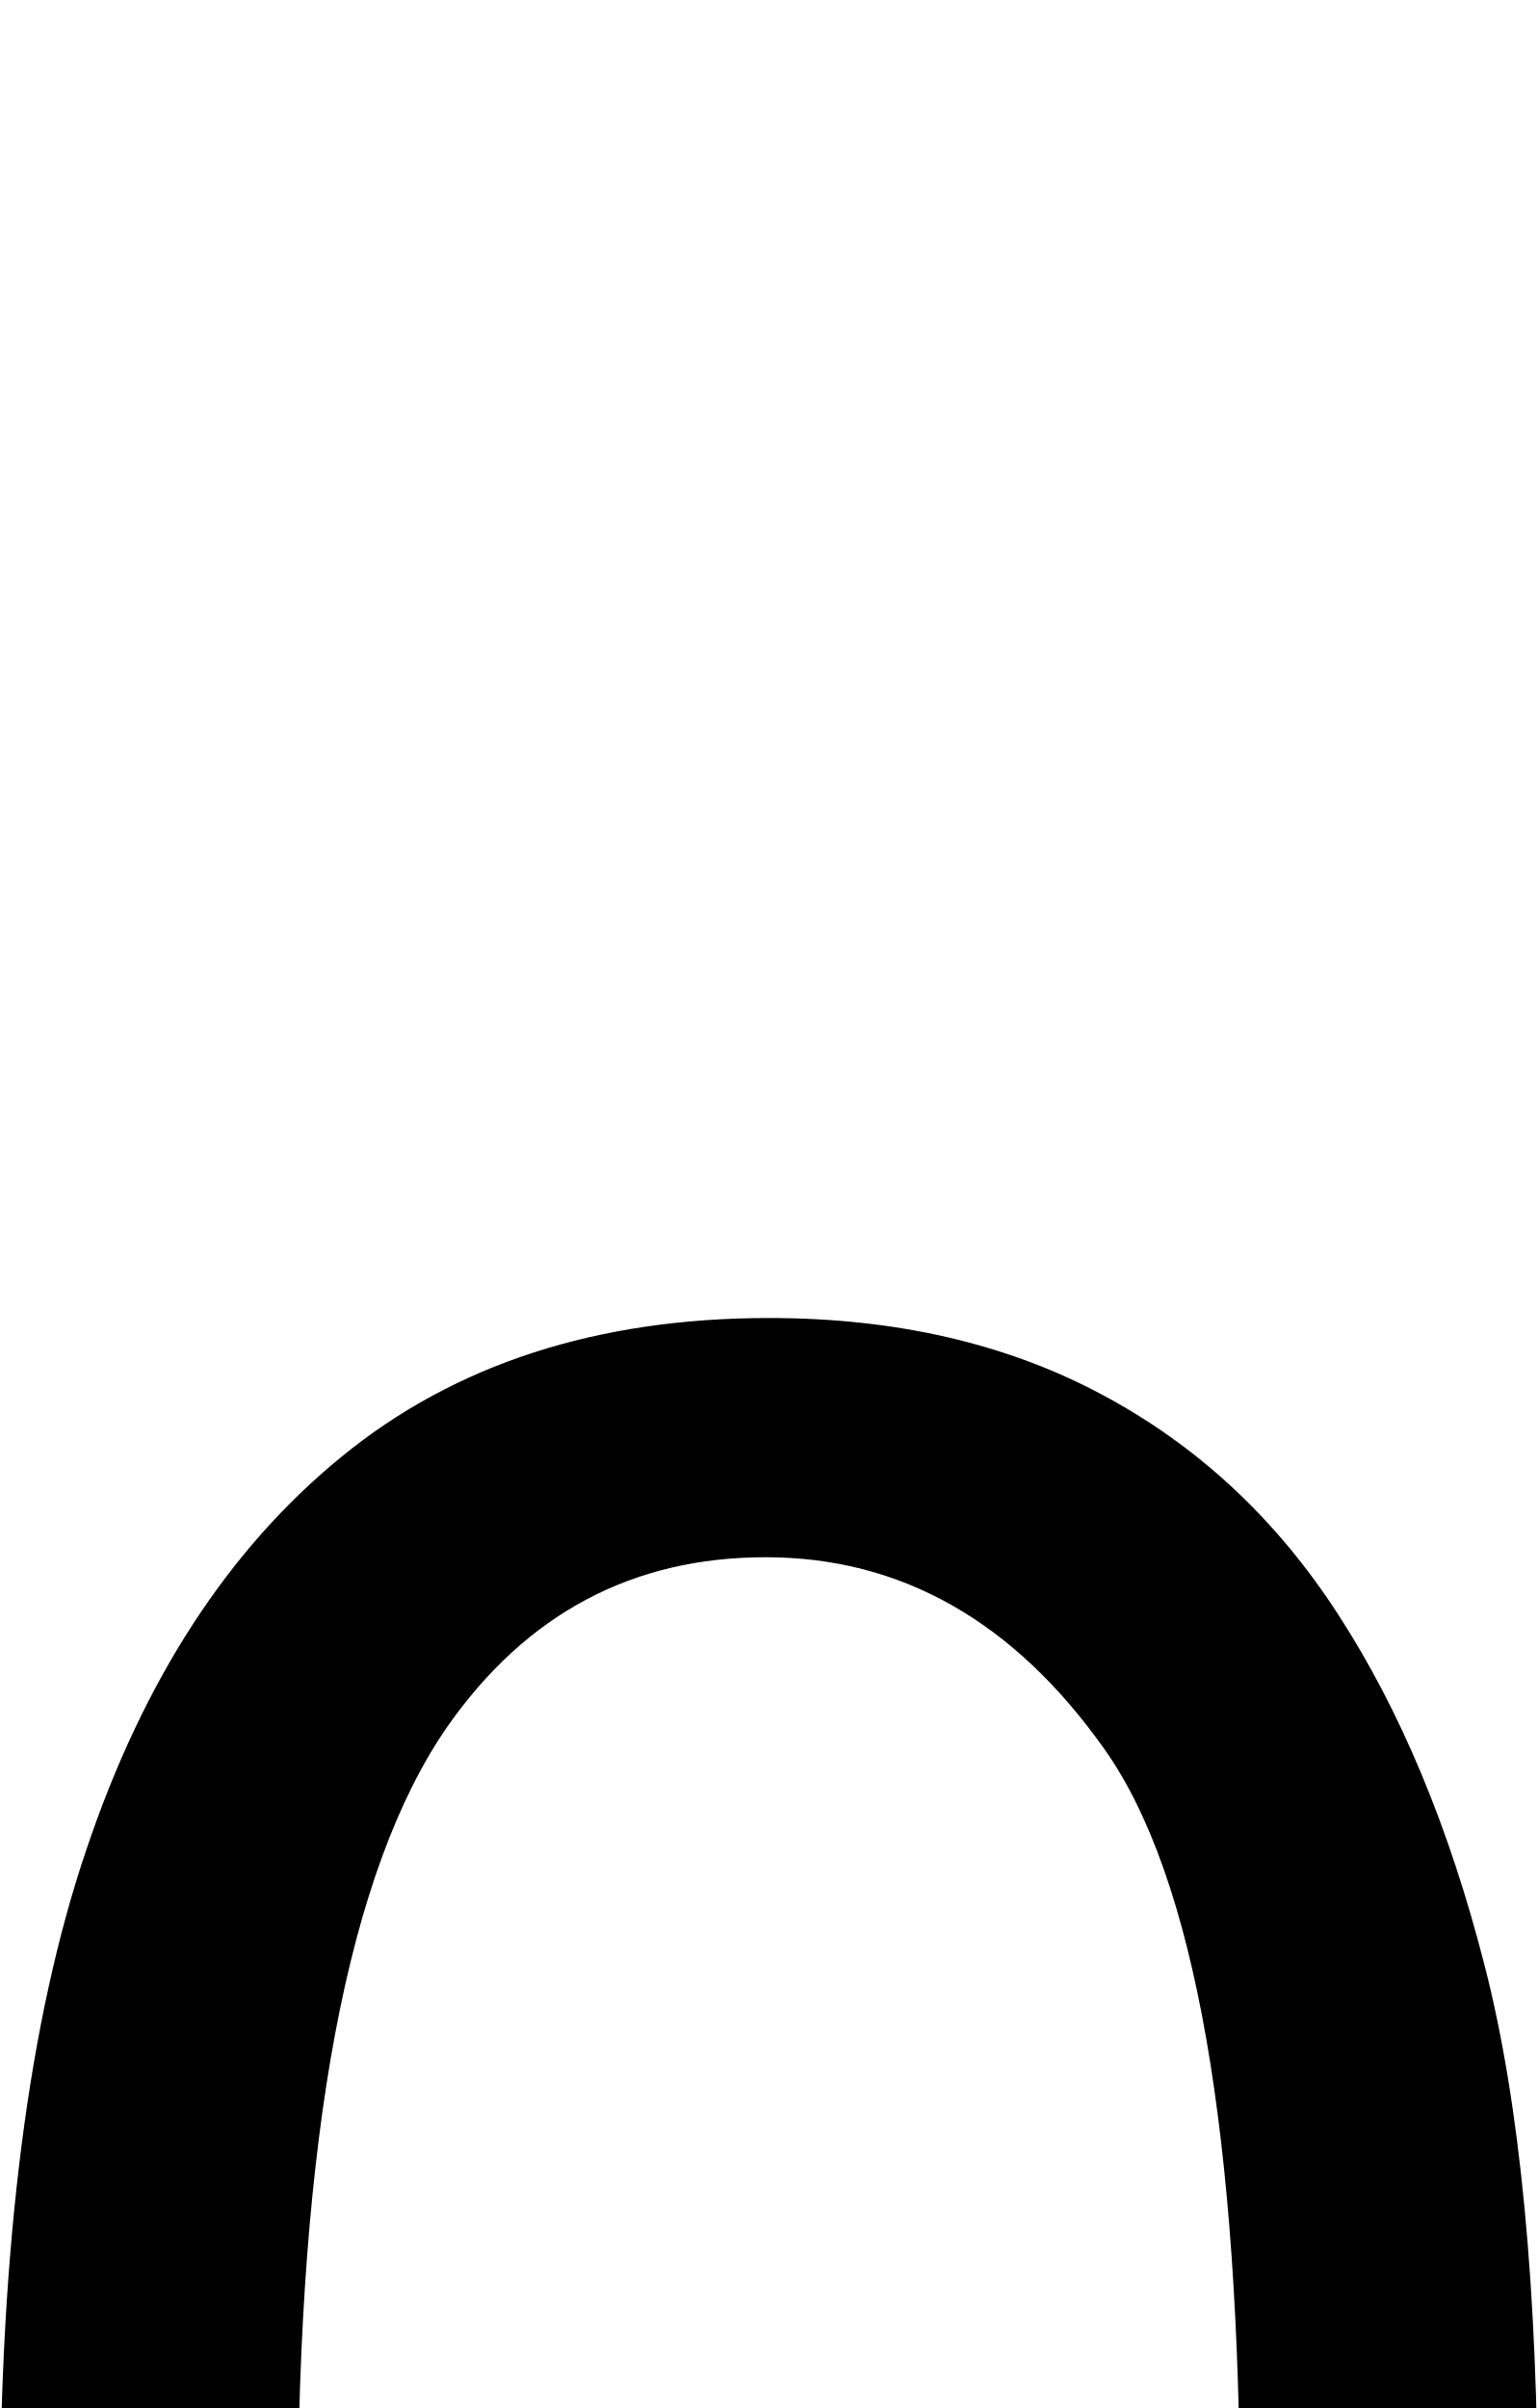
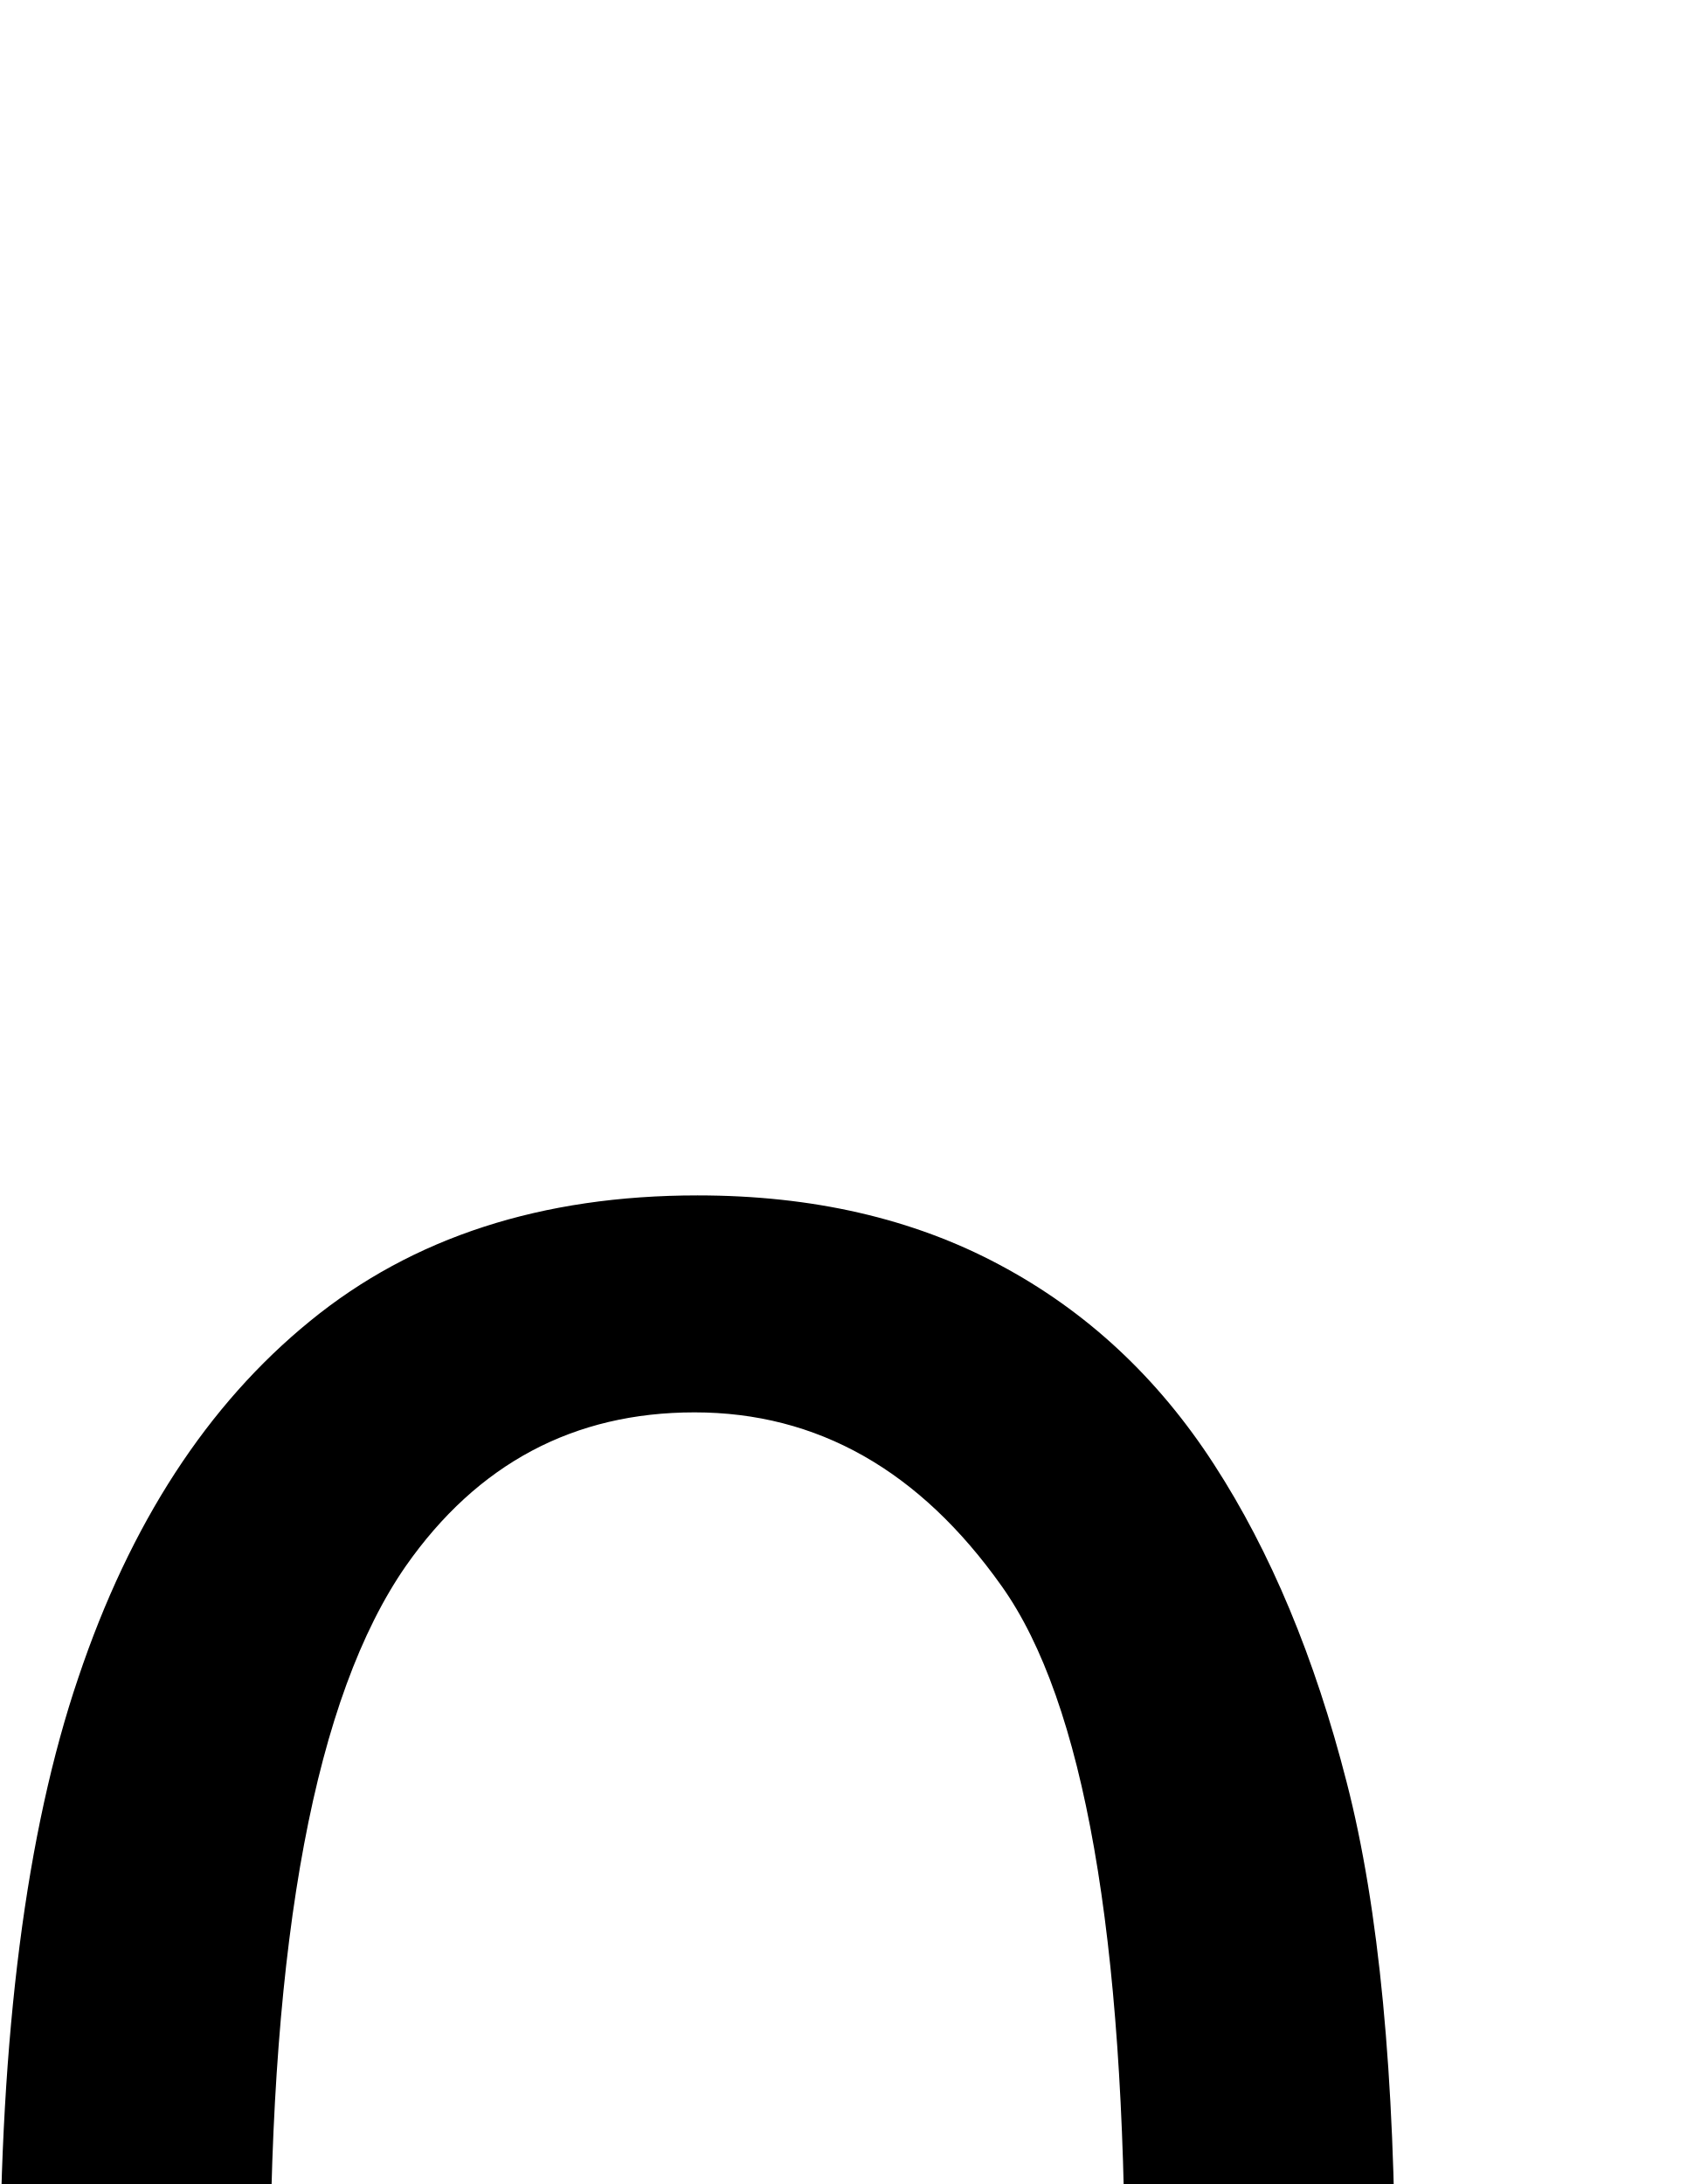
- <svg xmlns="http://www.w3.org/2000/svg" viewBox="0 -10.67 23.34 36.54" data-asc="0.9052734375">
+ <svg xmlns="http://www.w3.org/2000/svg" viewBox="0 -10.67 28.34 36.54" data-asc="0.9052734375">
  <g fill="#000000">
    <g fill="#000000" transform="translate(0, 0)">
      <path d="M0 27.61Q0 21.26 1.31 17.40Q2.61 13.53 5.19 11.43Q7.76 9.33 11.67 9.33Q14.55 9.33 16.72 10.49Q18.90 11.65 20.31 13.83Q21.73 16.02 22.53 19.15Q23.34 22.29 23.34 27.61Q23.34 33.91 22.05 37.78Q20.75 41.65 18.18 43.76Q15.60 45.87 11.67 45.87Q6.49 45.87 3.54 42.16Q0 37.70 0 27.61M4.52 27.61Q4.52 36.43 6.58 39.34Q8.64 42.26 11.67 42.26Q14.70 42.26 16.76 39.33Q18.82 36.40 18.82 27.61Q18.82 18.77 16.76 15.87Q14.70 12.96 11.62 12.96Q8.59 12.96 6.79 15.53Q4.52 18.80 4.52 27.61Z" />
    </g>
  </g>
</svg>
